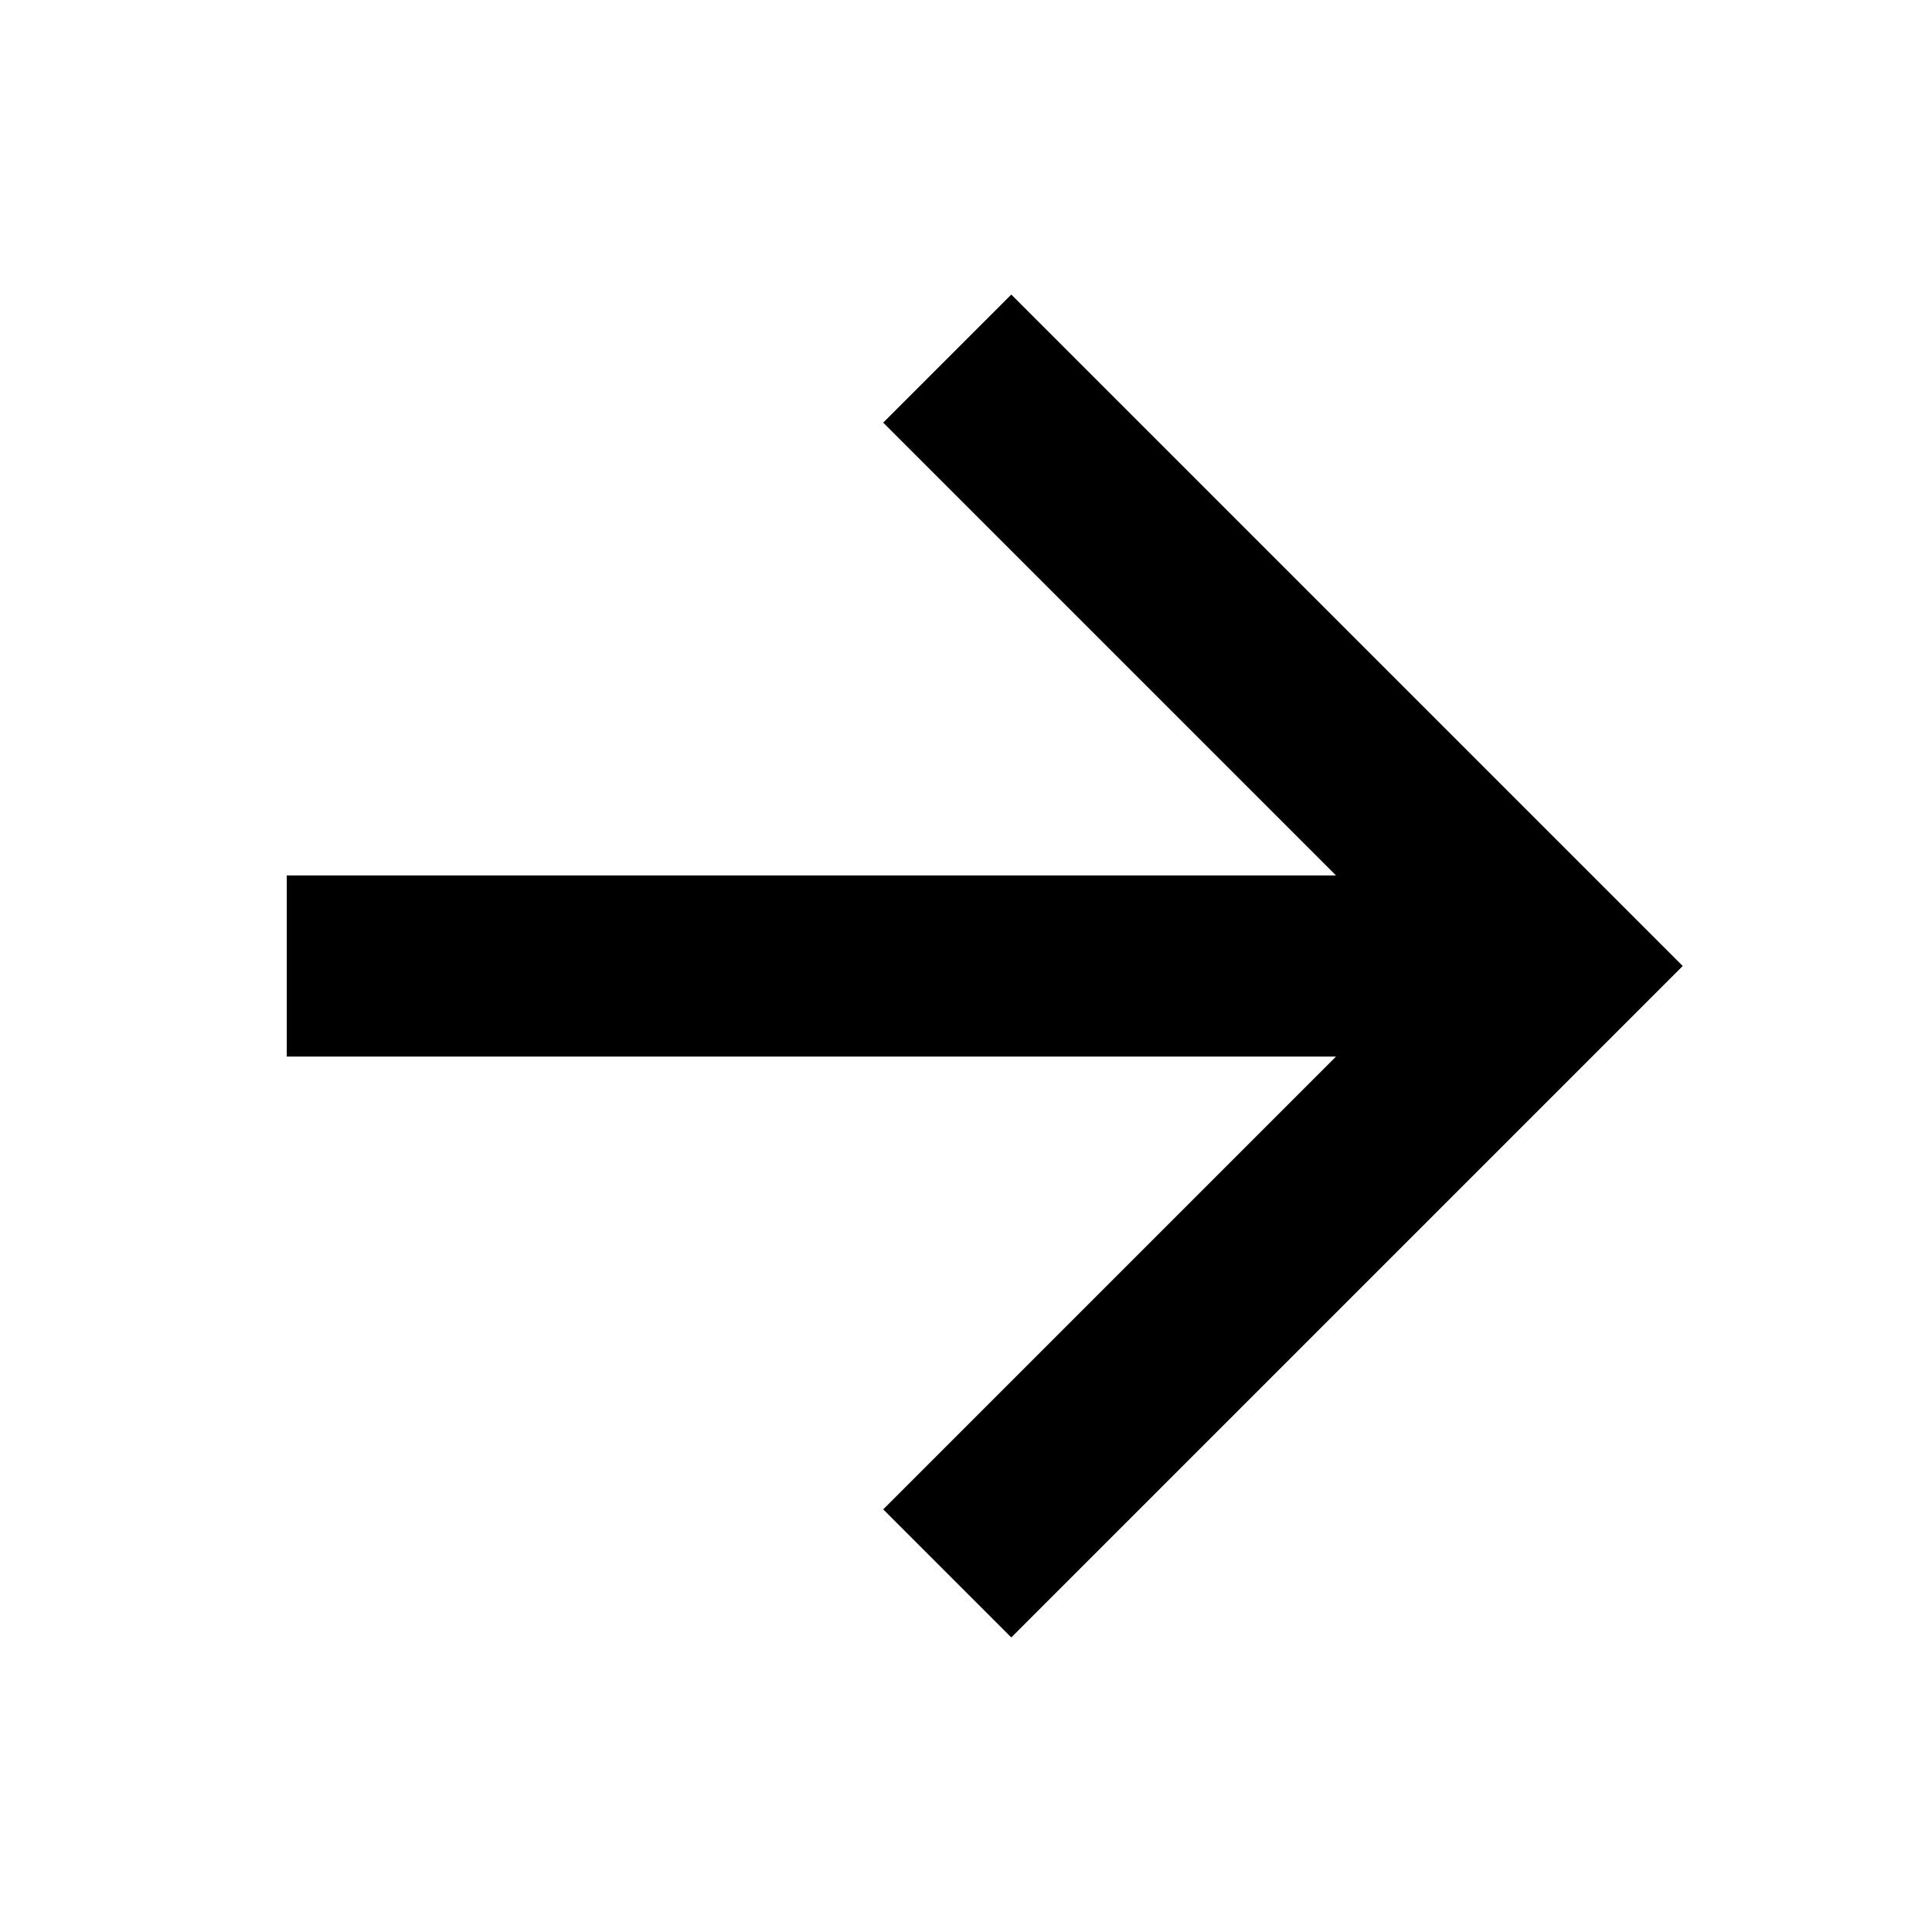
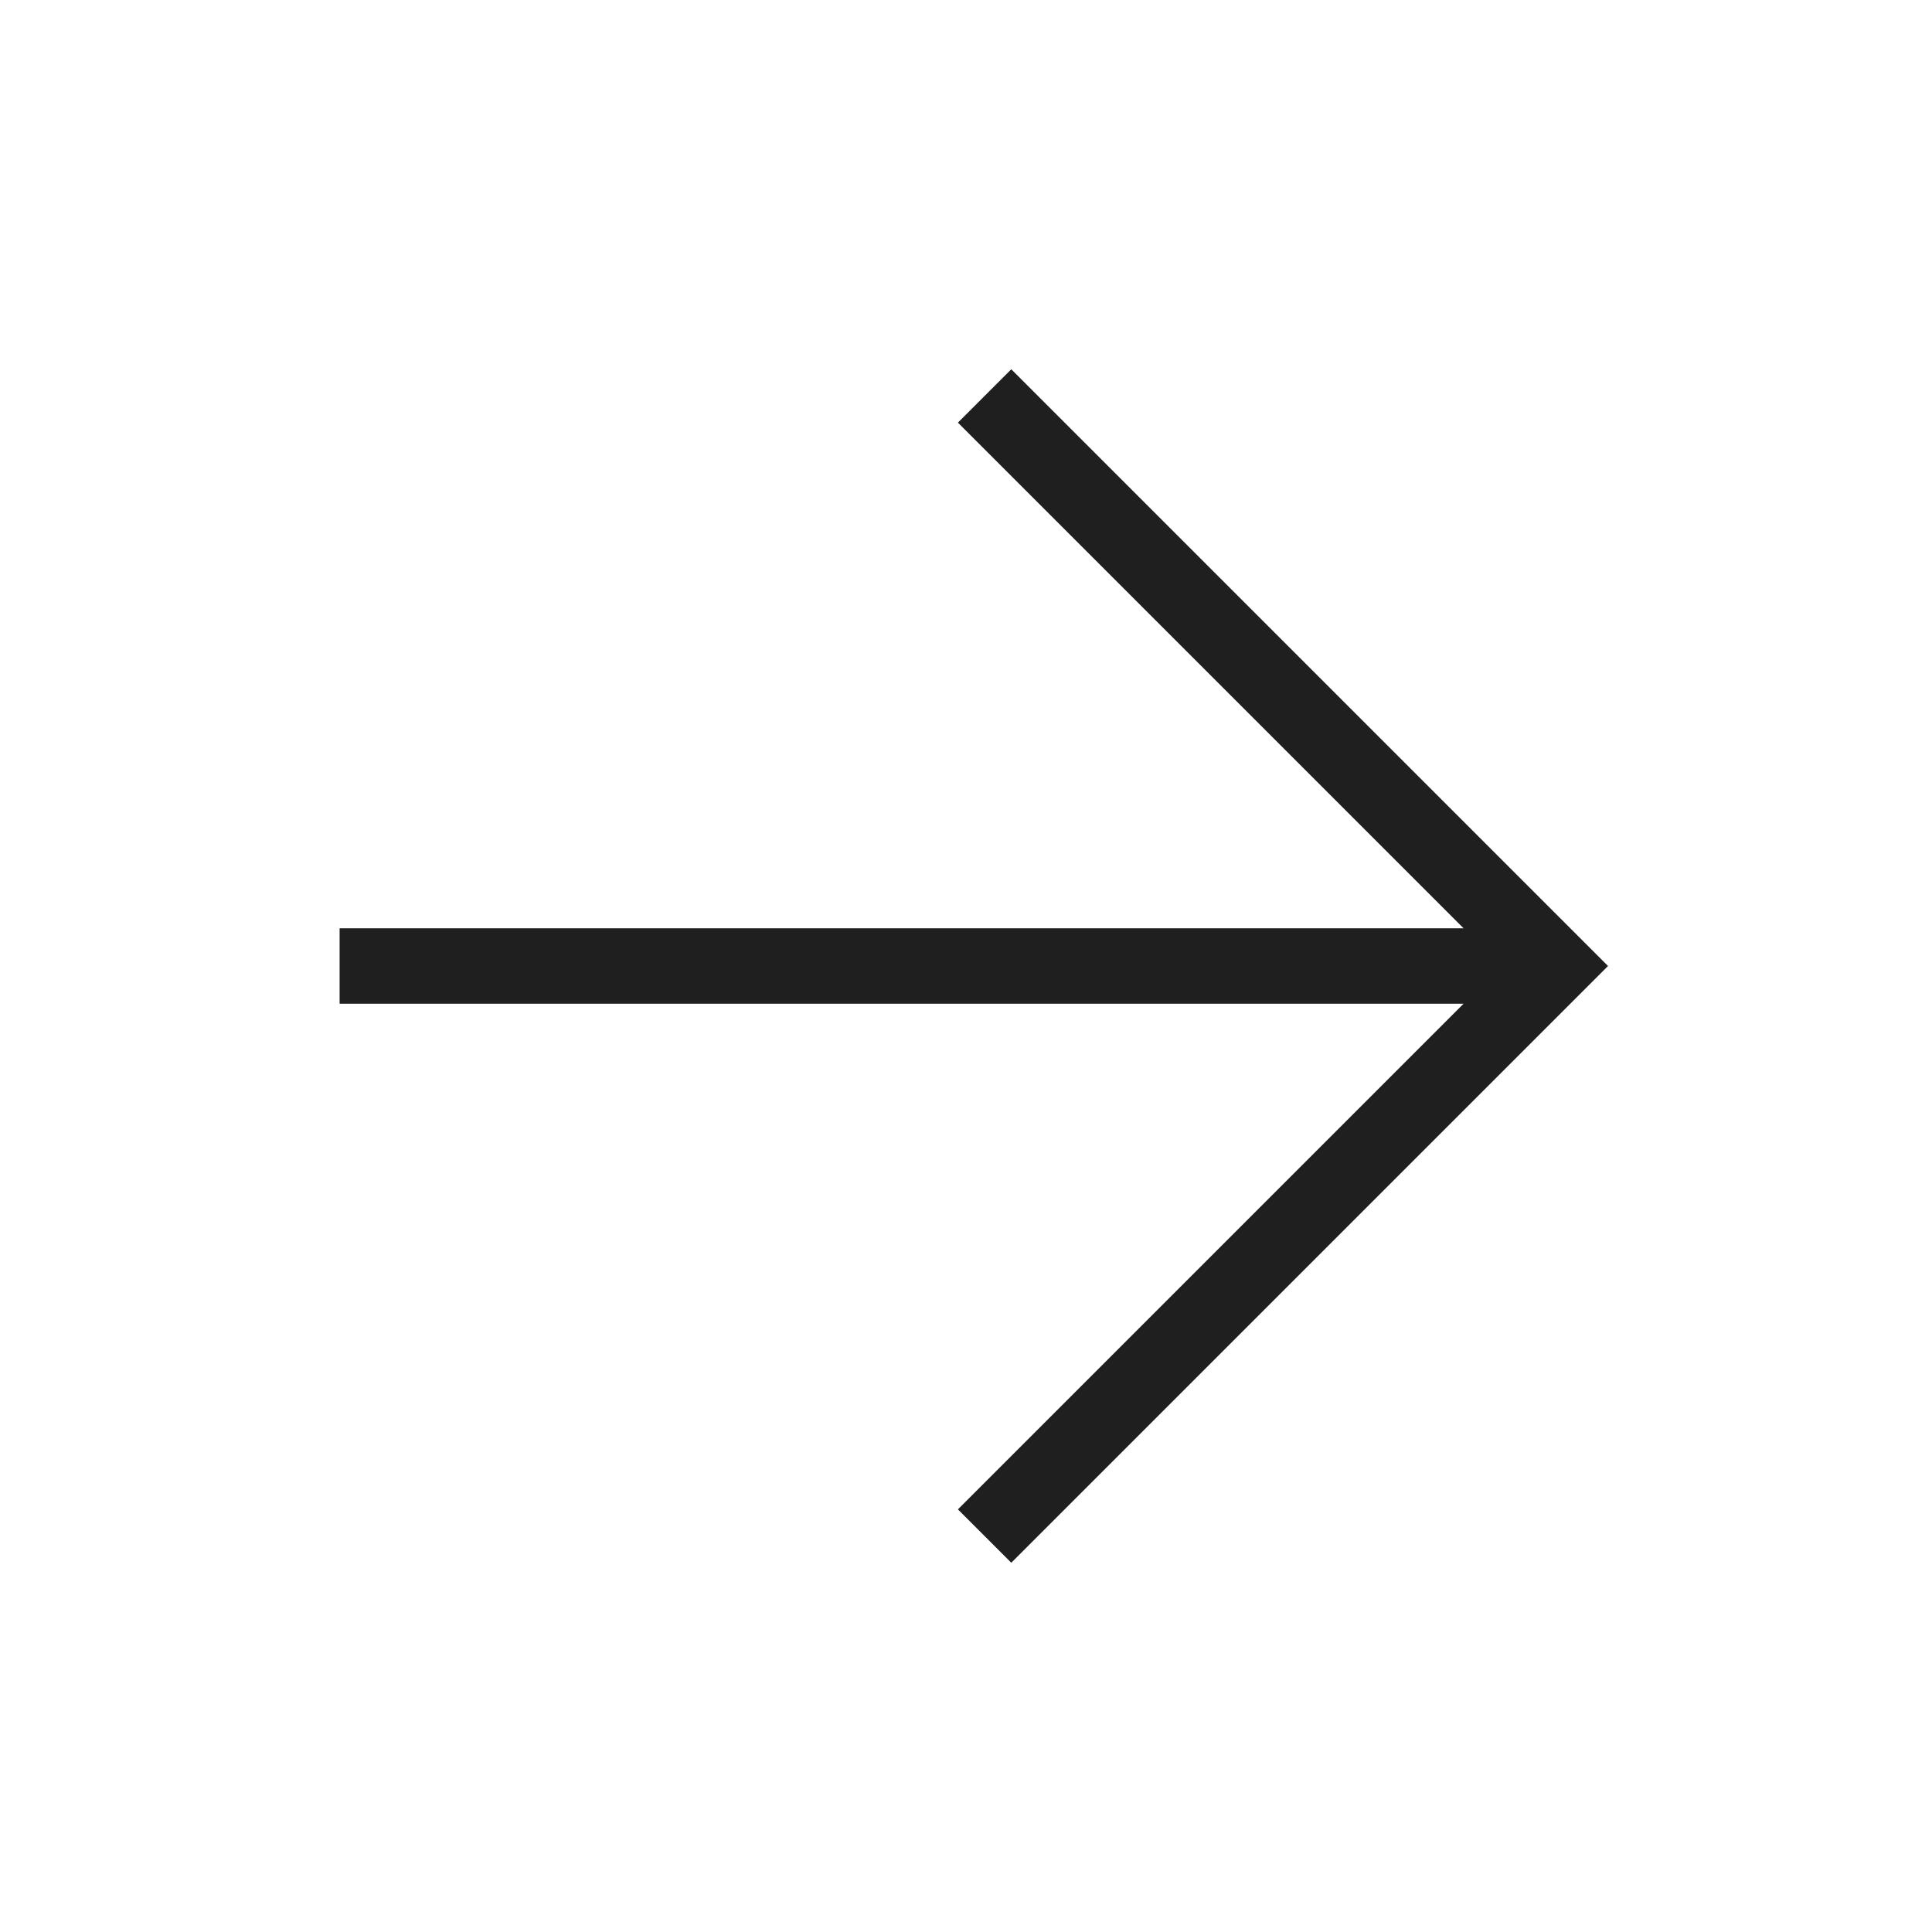
<svg xmlns="http://www.w3.org/2000/svg" class="ionicon" viewBox="0 0 512 512">
-   <path fill="none" stroke="currentColor" stroke-linecap="square" stroke-miterlimit="10" stroke-width="48" d="M268 112l144 144-144 144M392 256H100" />
+   <path fill="none" stroke="#1F1F1F" stroke-linecap="square" stroke-miterlimit="10" stroke-width="20" d="M268 112l144 144-144 144M392 256H100" />
</svg>
